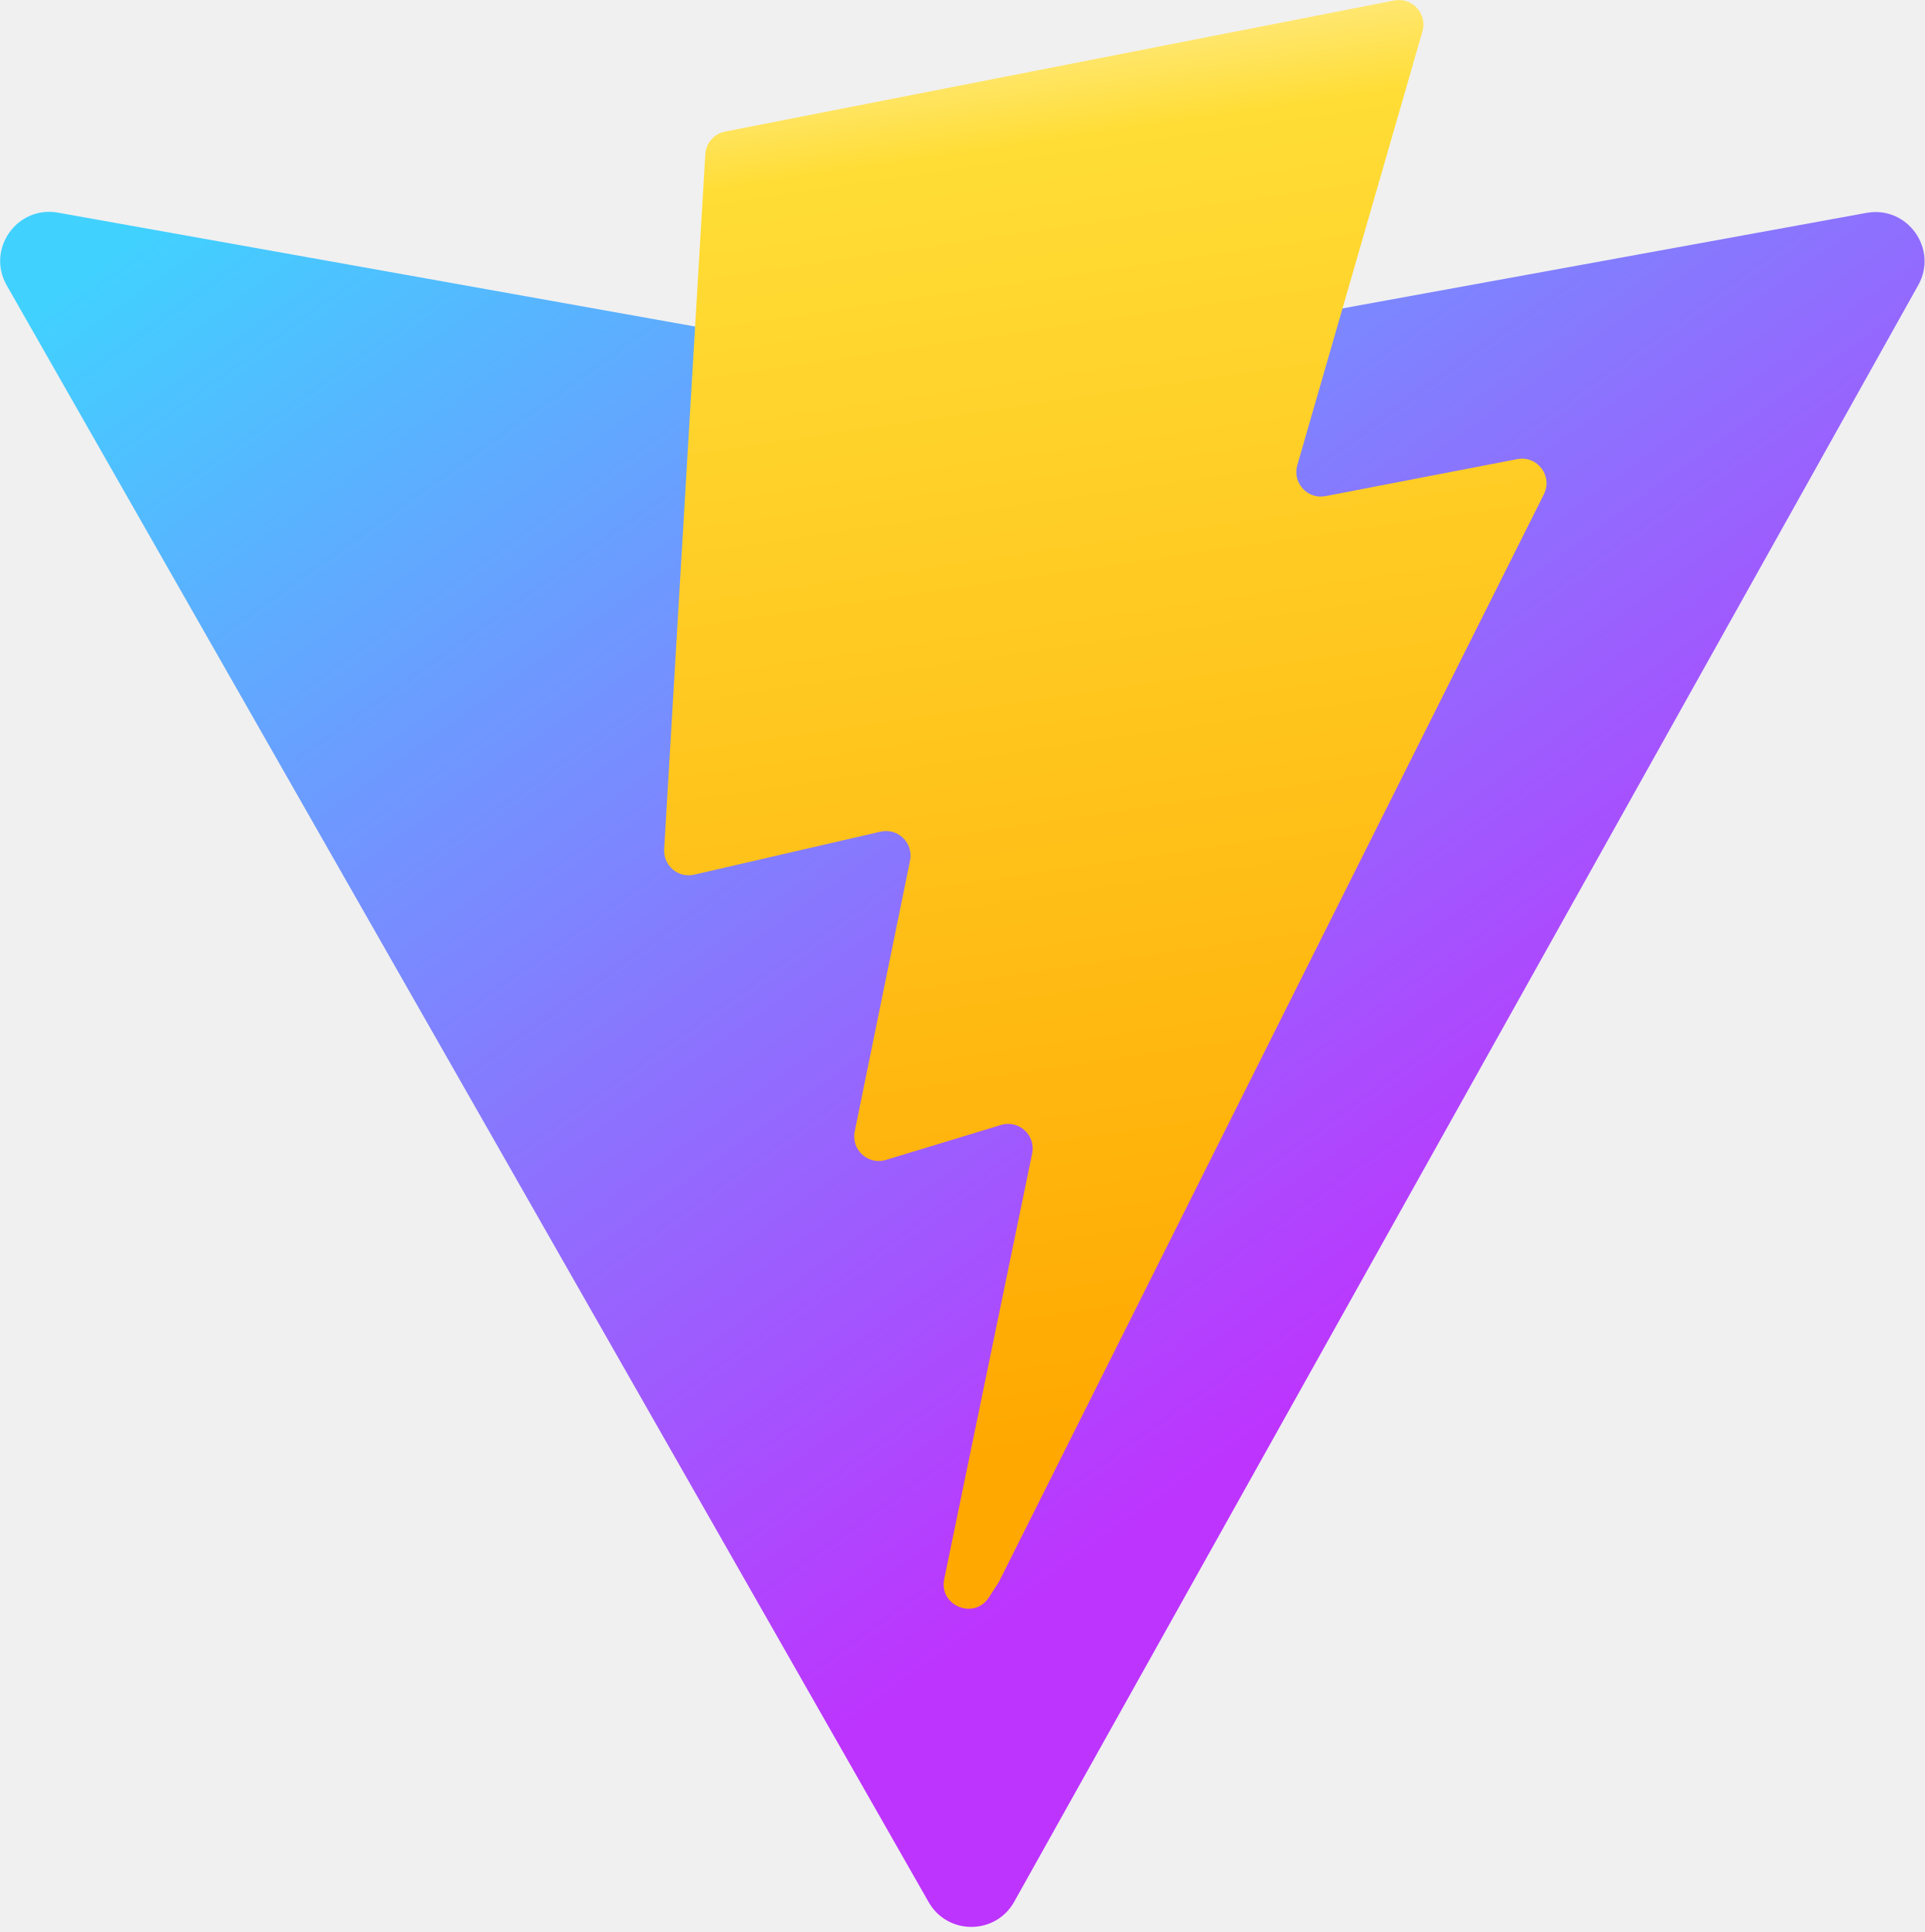
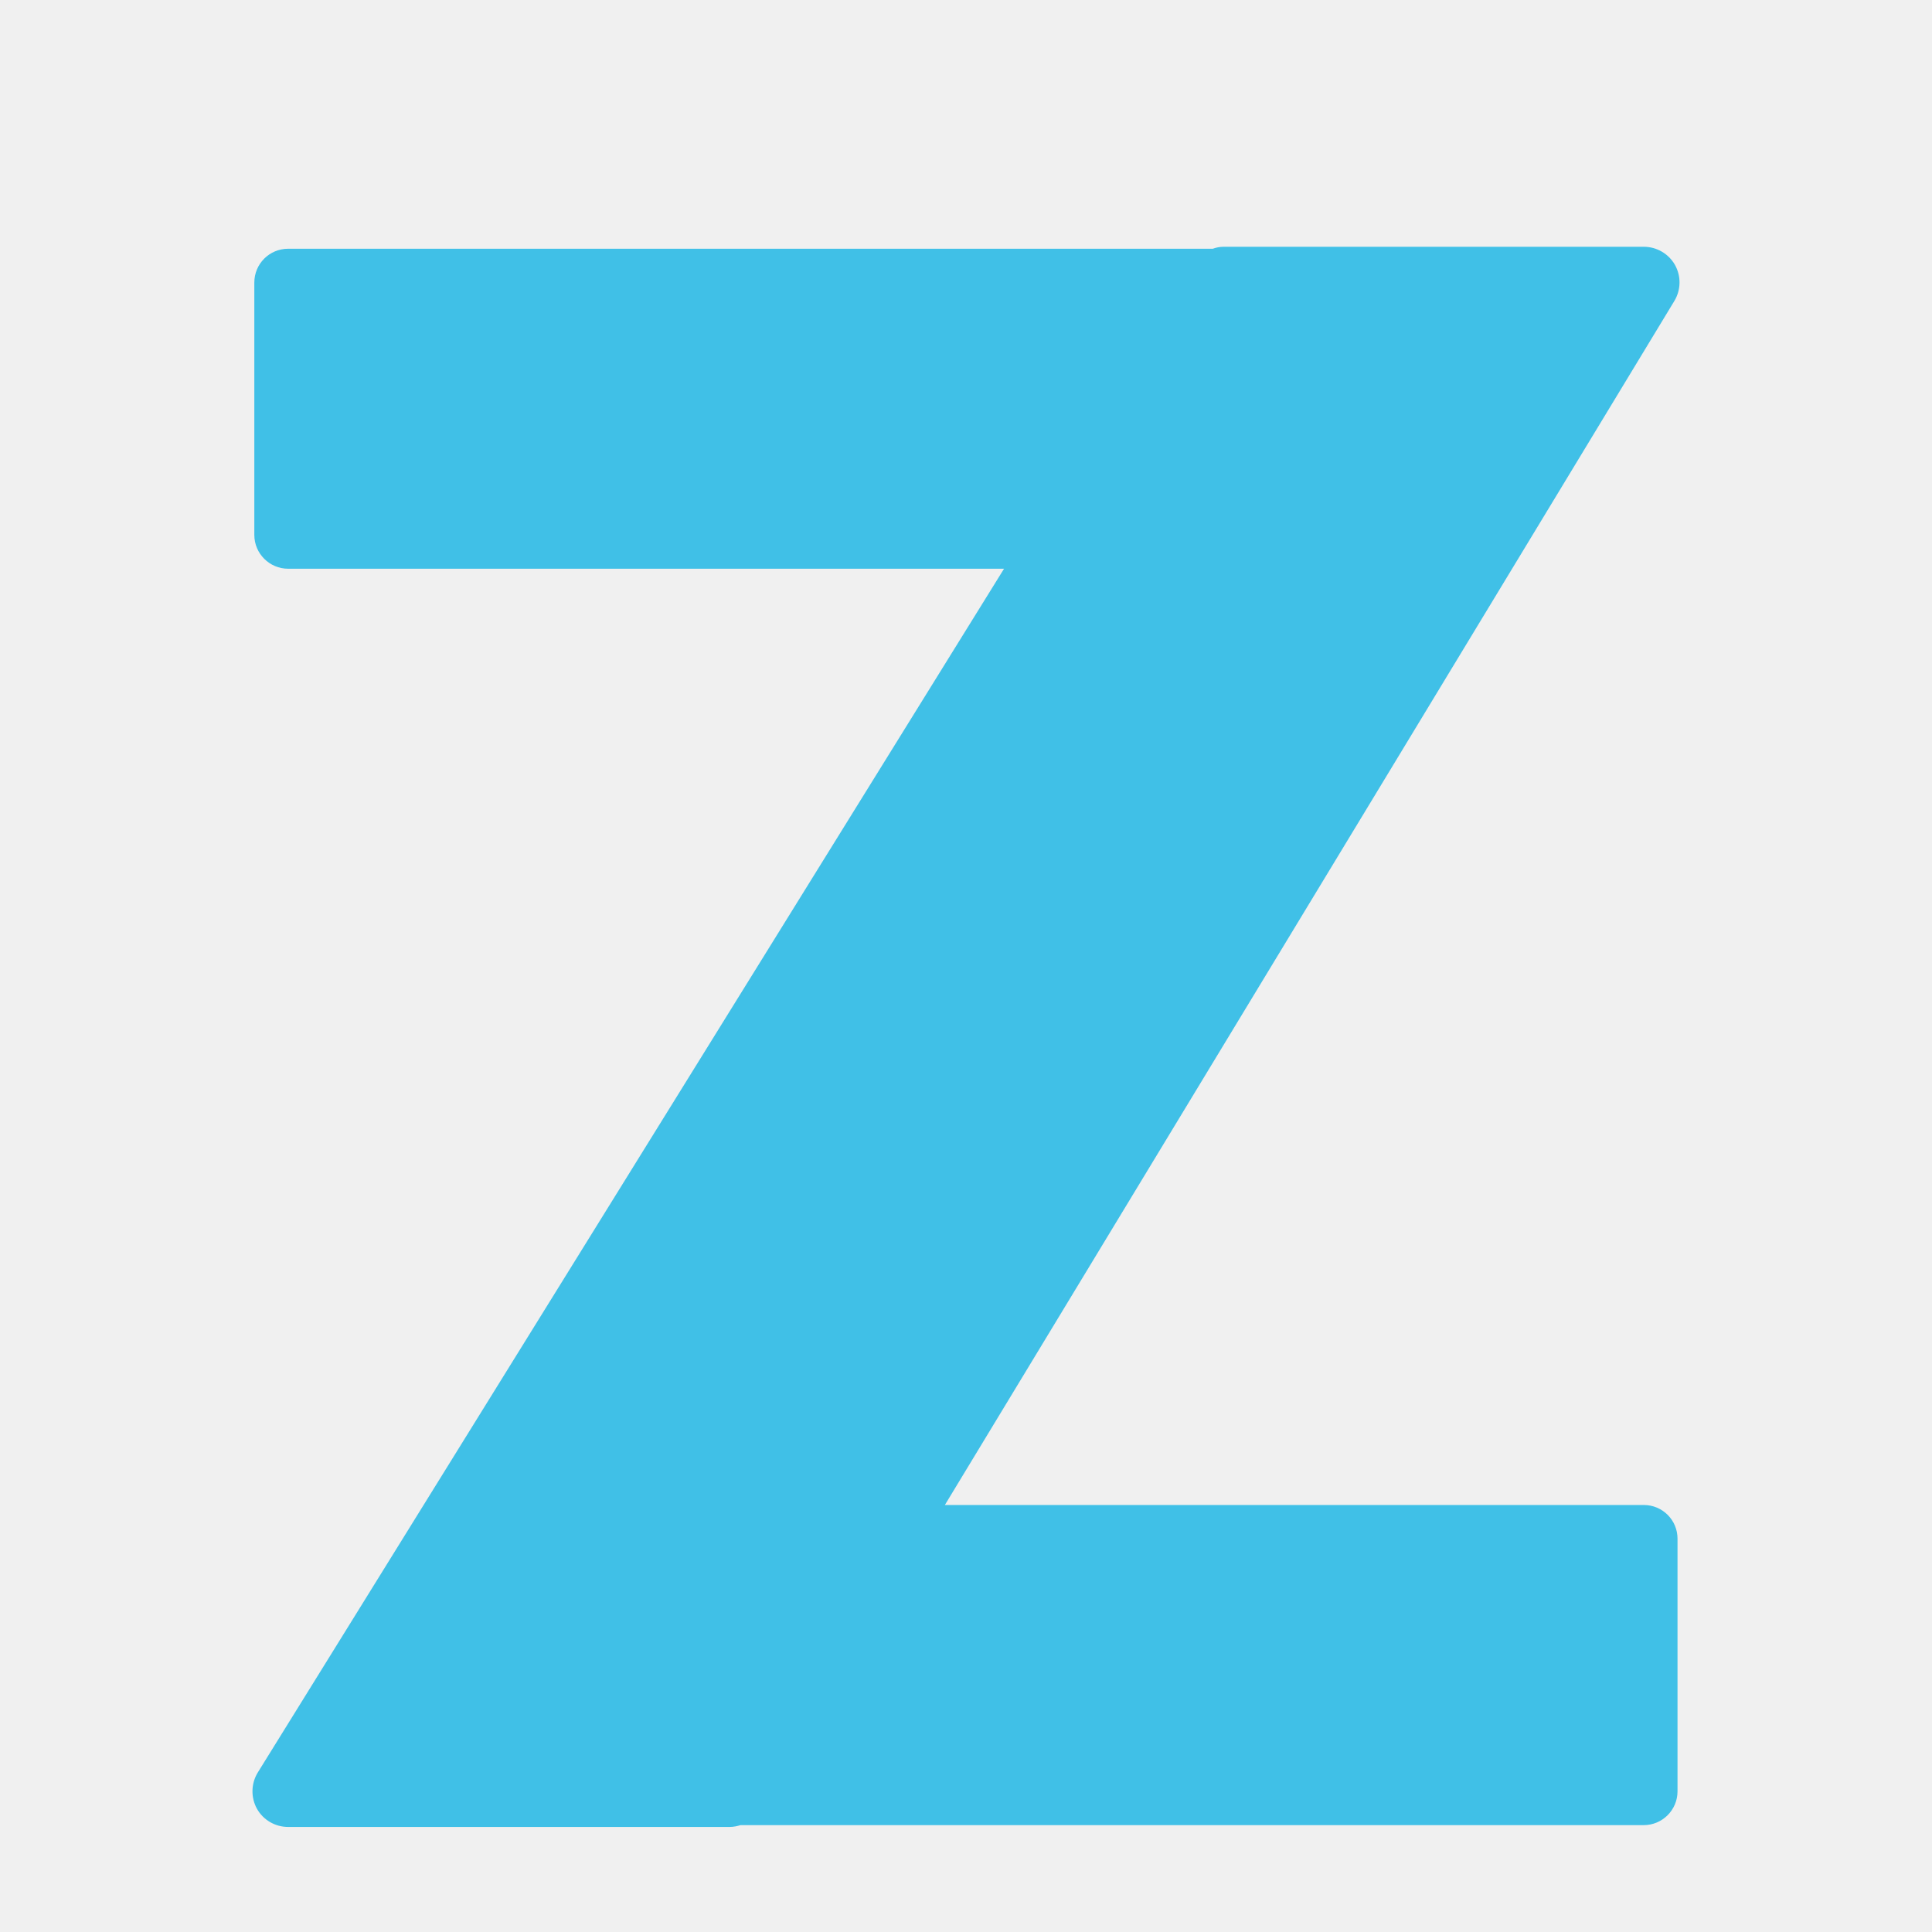
- <svg xmlns="http://www.w3.org/2000/svg" aria-hidden="true" role="img" class="iconify iconify--logos" width="31.88" height="32" preserveAspectRatio="xMidYMid meet" viewBox="0 0 256 257">
-   <defs>
-     <linearGradient id="IconifyId1813088fe1fbc01fb466" x1="-.828%" x2="57.636%" y1="7.652%" y2="78.411%">
-       <stop offset="0%" stop-color="#41D1FF" />
-       <stop offset="100%" stop-color="#BD34FE" />
-     </linearGradient>
-     <linearGradient id="IconifyId1813088fe1fbc01fb467" x1="43.376%" x2="50.316%" y1="2.242%" y2="89.03%">
-       <stop offset="0%" stop-color="#FFEA83" />
-       <stop offset="8.333%" stop-color="#FFDD35" />
-       <stop offset="100%" stop-color="#FFA800" />
-     </linearGradient>
-   </defs>
-   <path fill="url(#IconifyId1813088fe1fbc01fb466)" d="M255.153 37.938L134.897 252.976c-2.483 4.44-8.862 4.466-11.382.048L.875 37.958c-2.746-4.814 1.371-10.646 6.827-9.67l120.385 21.517a6.537 6.537 0 0 0 2.322-.004l117.867-21.483c5.438-.991 9.574 4.796 6.877 9.62Z" />
-   <path fill="url(#IconifyId1813088fe1fbc01fb467)" d="M185.432.063L96.44 17.501a3.268 3.268 0 0 0-2.634 3.014l-5.474 92.456a3.268 3.268 0 0 0 3.997 3.378l24.777-5.718c2.318-.535 4.413 1.507 3.936 3.838l-7.361 36.047c-.495 2.426 1.782 4.5 4.151 3.78l15.304-4.649c2.372-.72 4.652 1.36 4.15 3.788l-11.698 56.621c-.732 3.542 3.979 5.473 5.943 2.437l1.313-2.028l72.516-144.72c1.215-2.423-.88-5.186-3.54-4.672l-25.505 4.922c-2.396.462-4.435-1.77-3.759-4.114l16.646-57.705c.677-2.35-1.37-4.583-3.769-4.113Z" />
+ <svg xmlns="http://www.w3.org/2000/svg" viewBox="0 0 128 128" aria-hidden="true" role="img" class="iconify iconify--noto" preserveAspectRatio="xMidYMid meet" fill="#ffffff">
+   <g id="SVGRepo_bgCarrier" stroke-width="0" />
+   <g id="SVGRepo_tracerCarrier" stroke-linecap="round" stroke-linejoin="round" />
+   <g id="SVGRepo_iconCarrier">
+     <path d="M108.91 99.71H62.6l48.33-79.77c.44-.73.46-1.64.04-2.39c-.42-.74-1.21-1.2-2.06-1.2H81.06c-.25 0-.49.05-.71.13H19.09c-1.24 0-2.24 1-2.24 2.24v16.72c0 1.24 1.01 2.24 2.24 2.24h47.43l-49.44 79.75c-.45.73-.47 1.65-.06 2.4c.42.75 1.21 1.21 2.07 1.21h29.25c.25 0 .49-.05.72-.12h59.84c1.23 0 2.24-1 2.24-2.24v-16.72c.01-1.25-1-2.25-2.23-2.25z" fill="#40C0E7" />
+   </g>
</svg>
